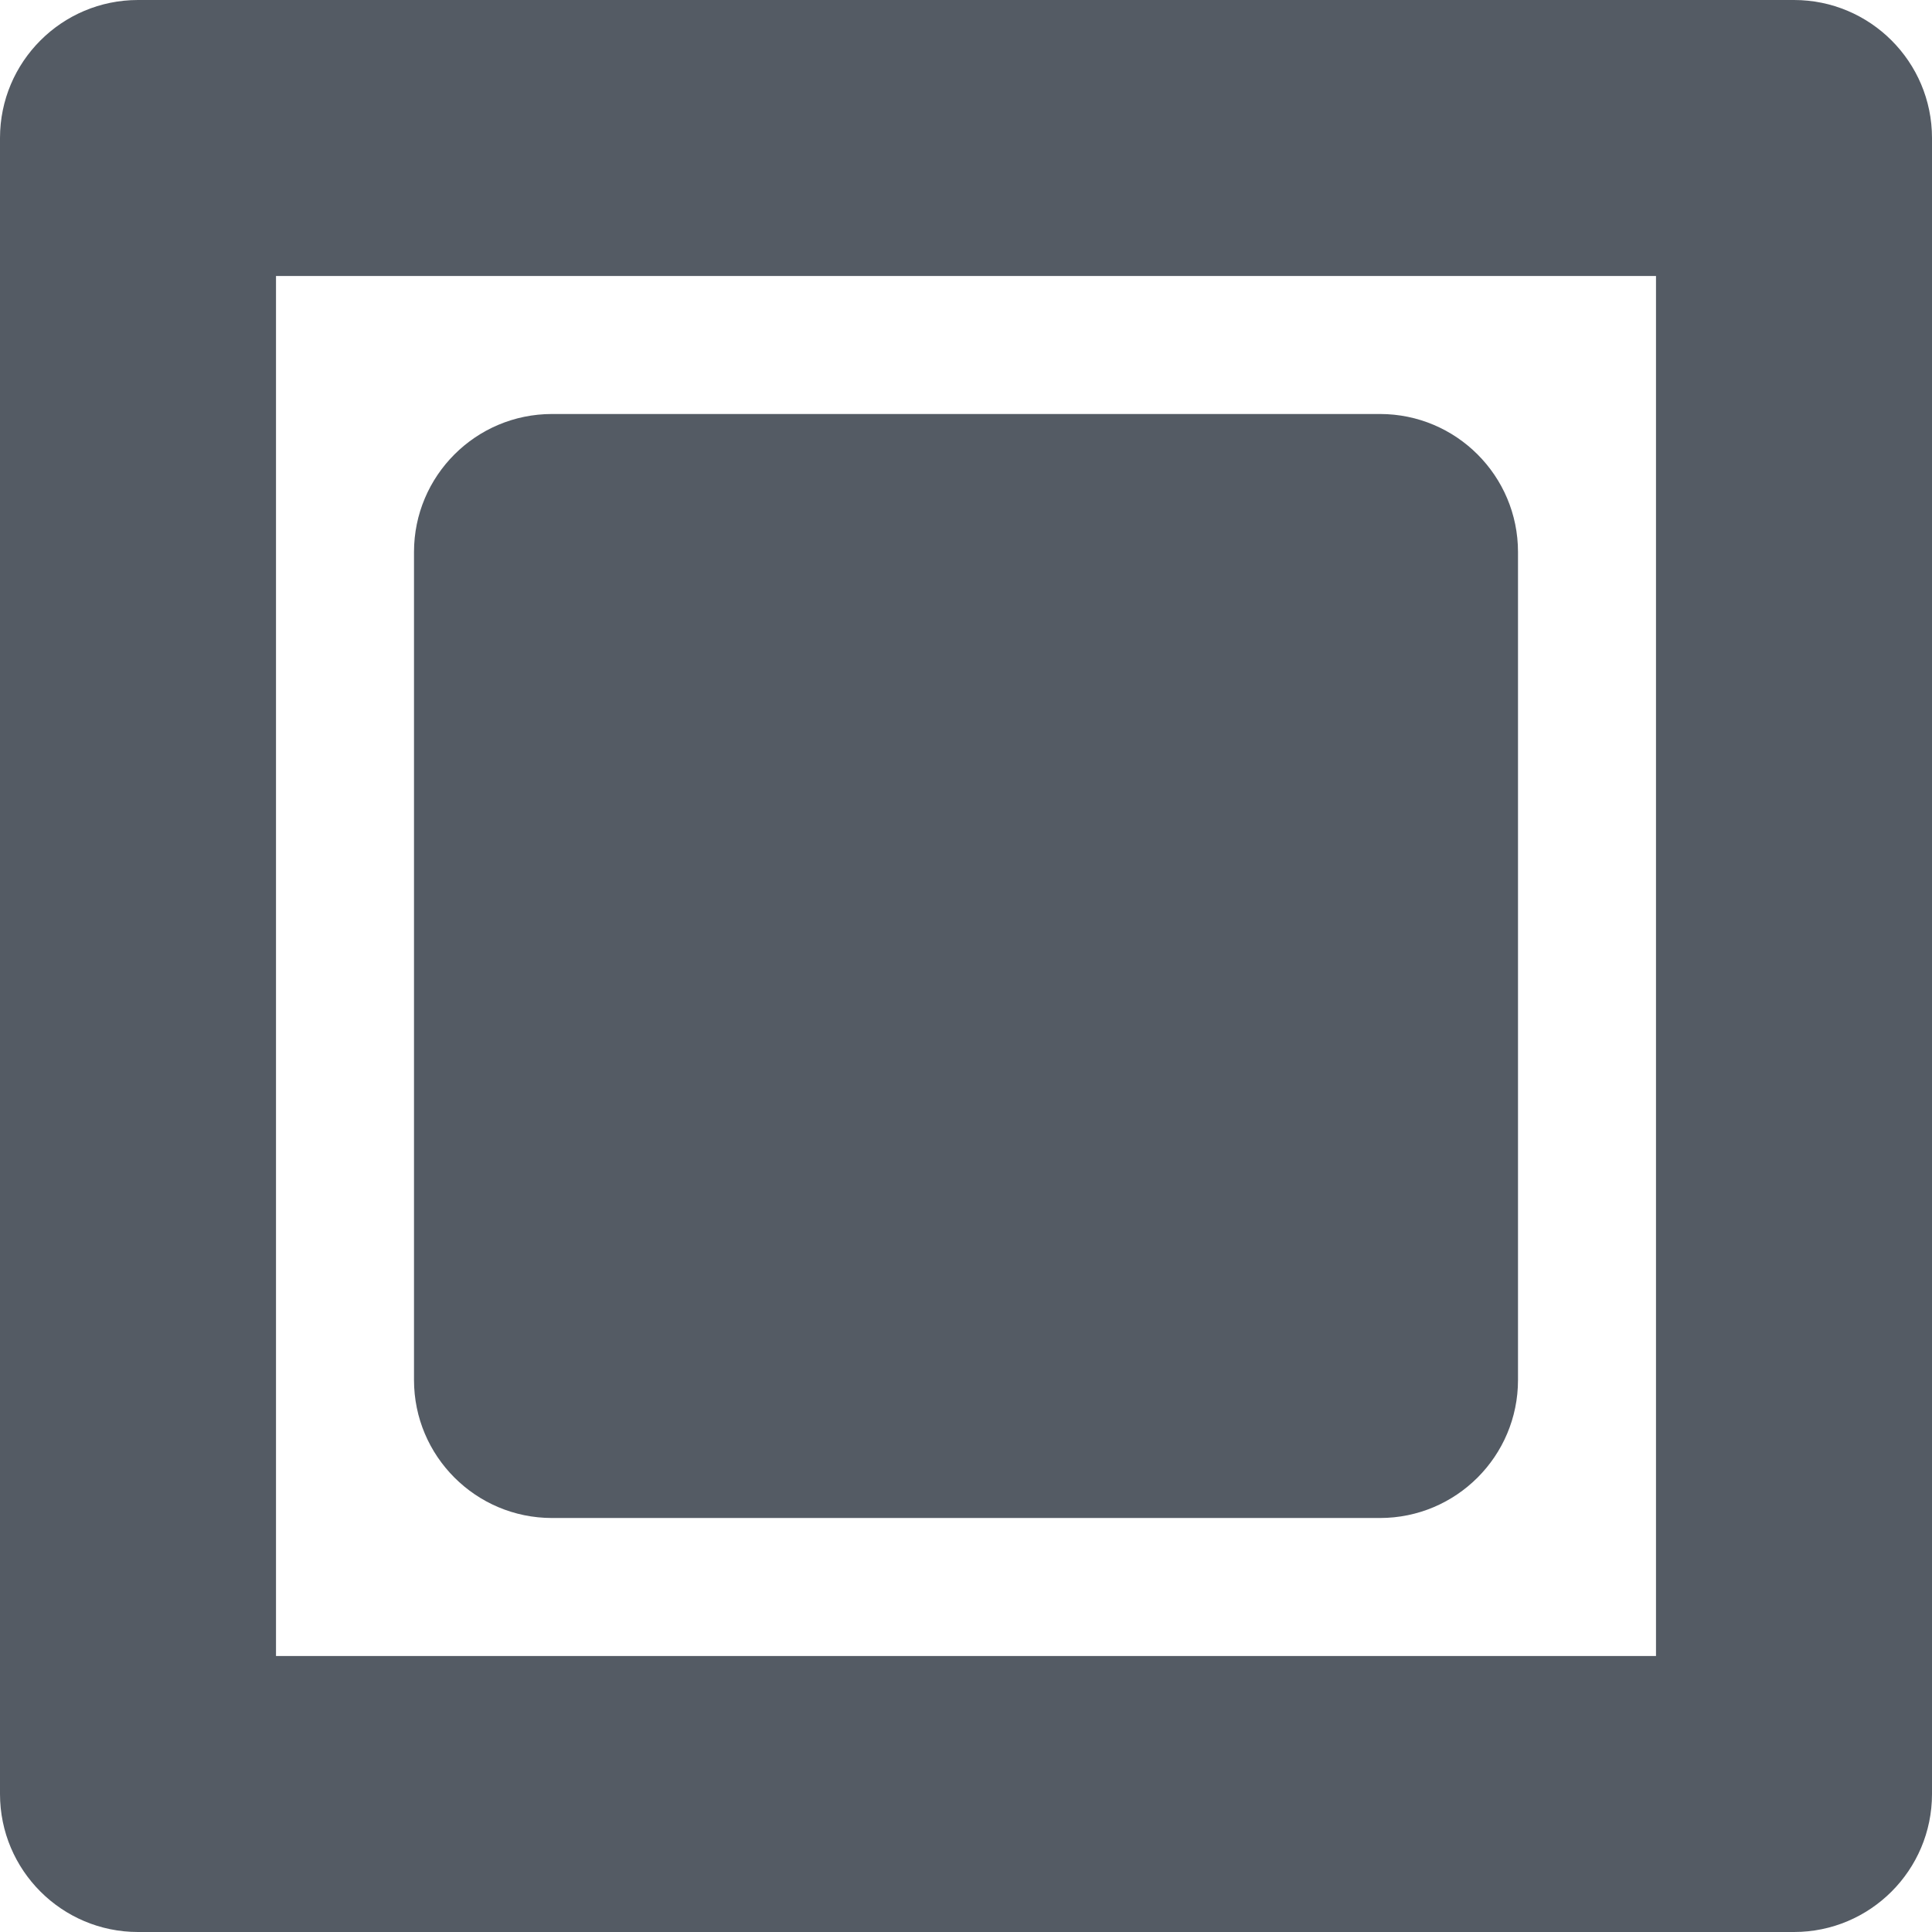
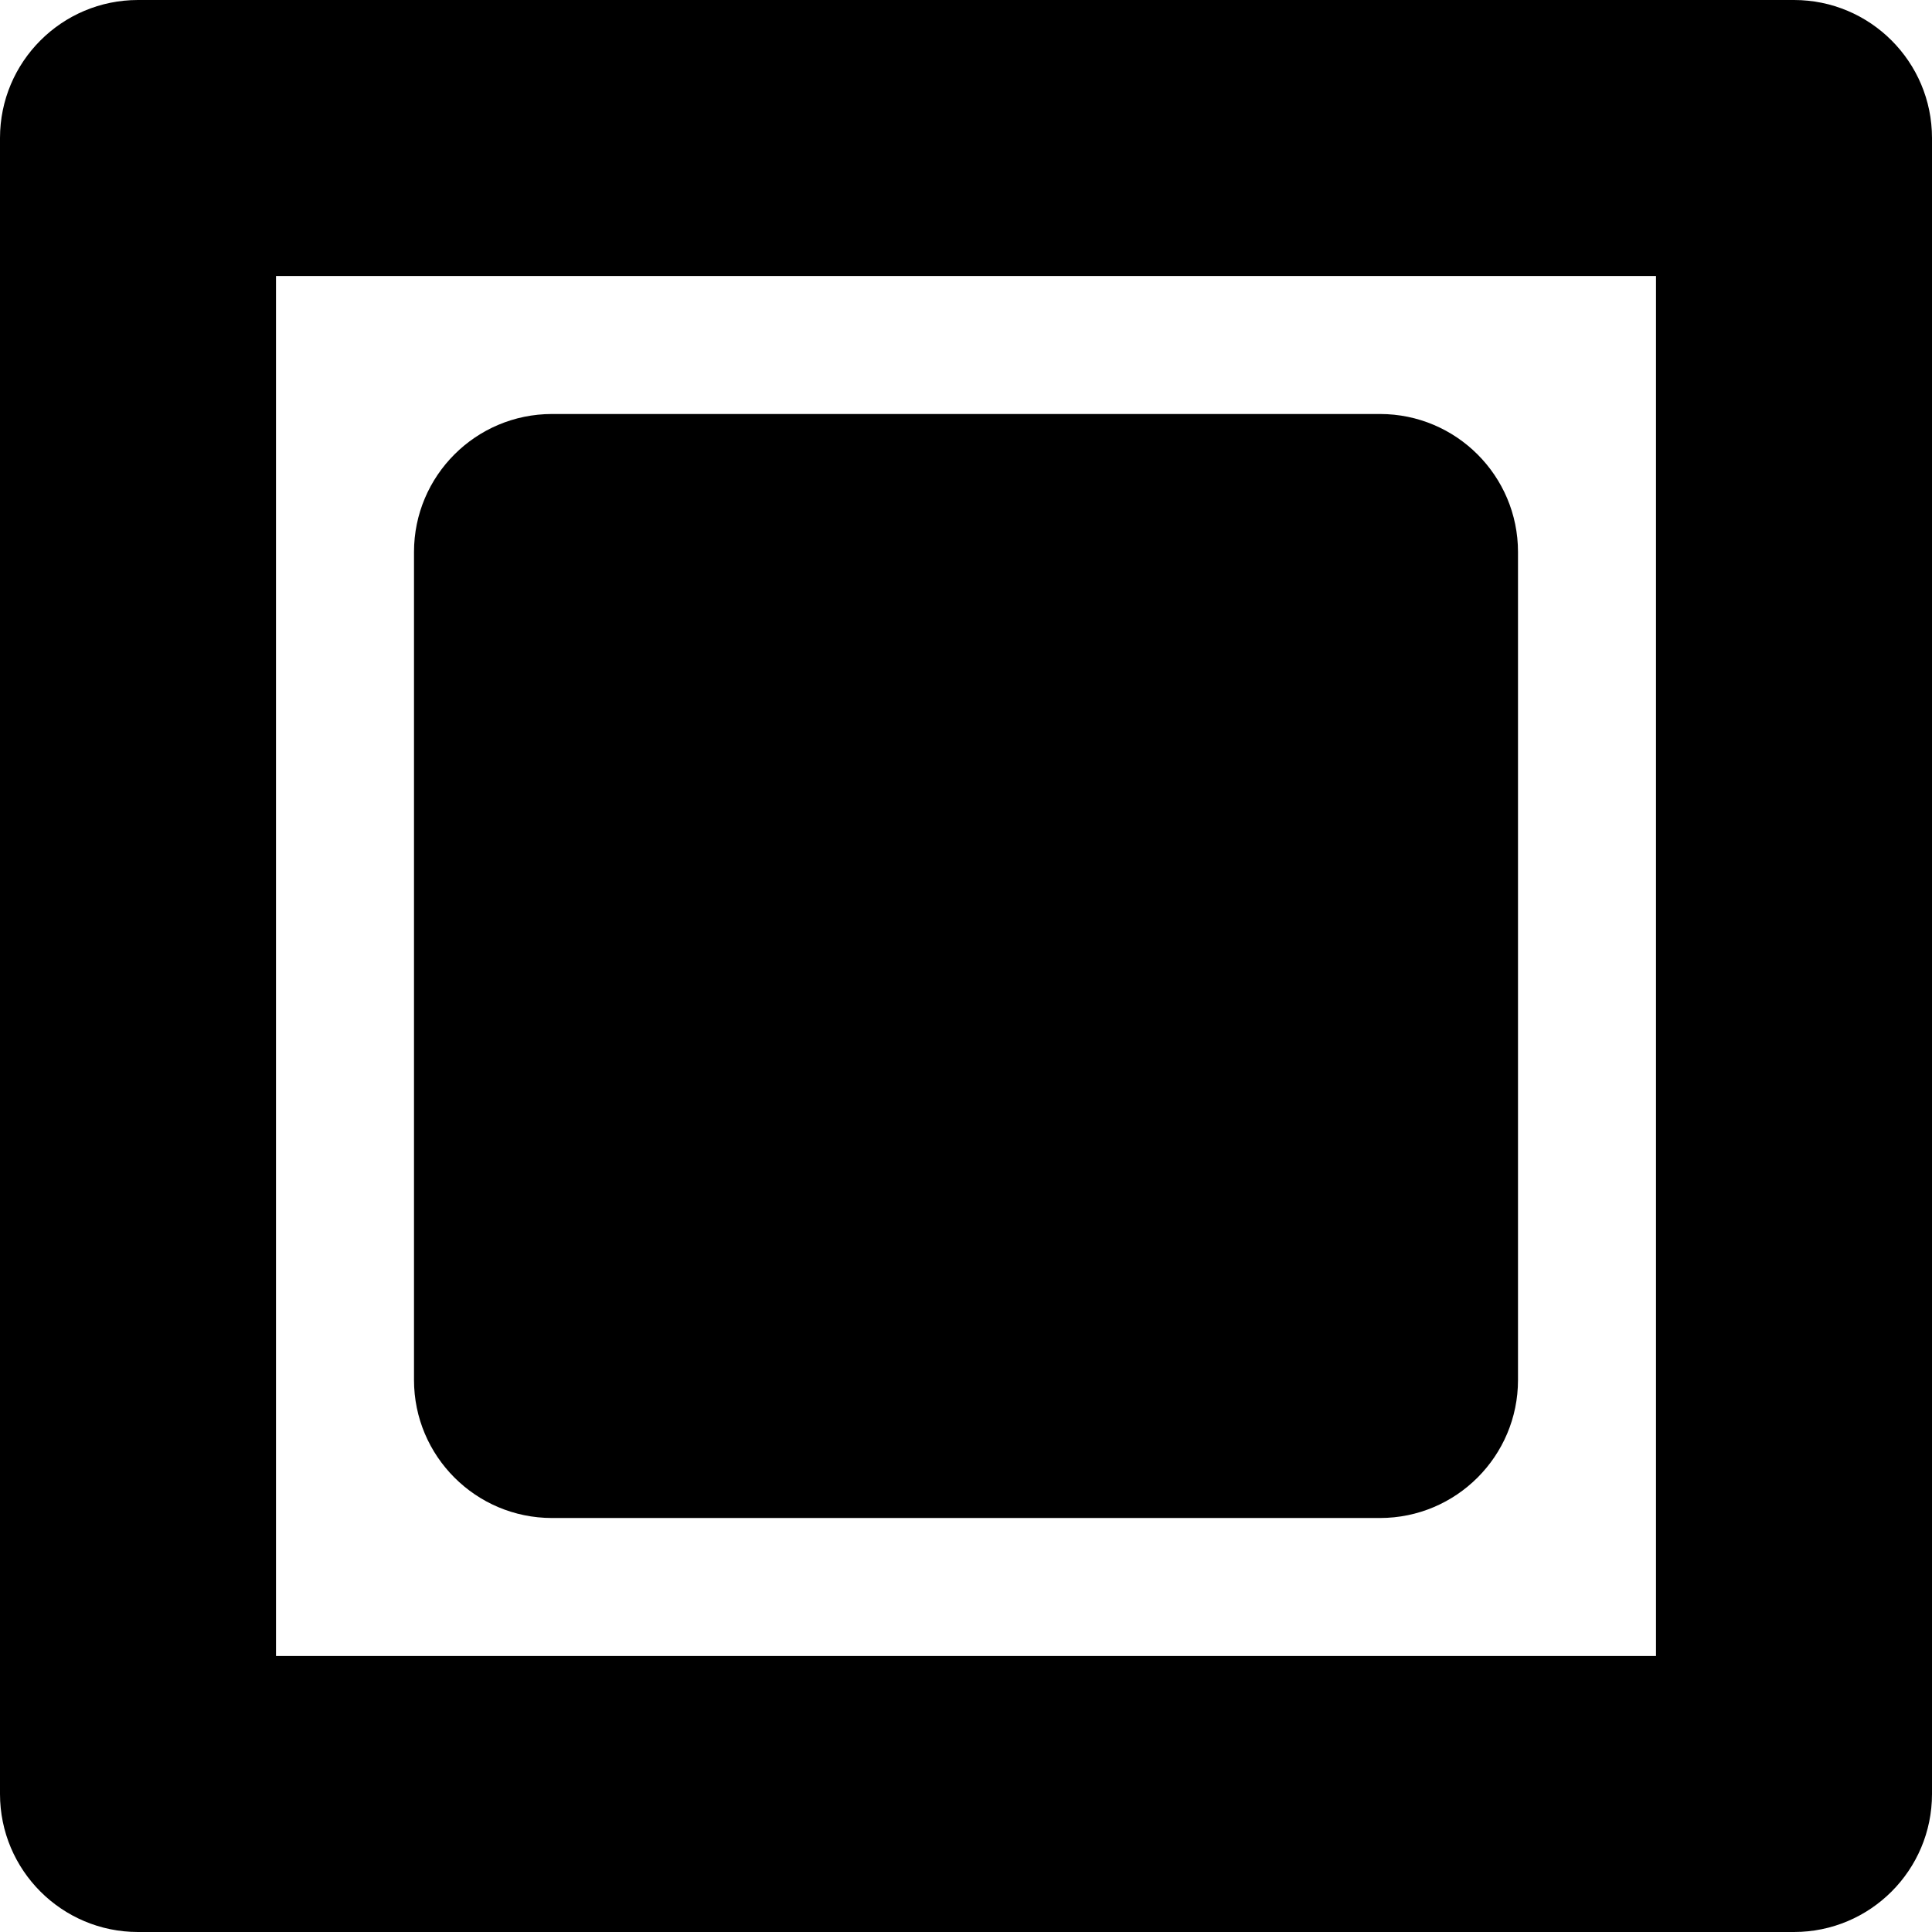
<svg xmlns="http://www.w3.org/2000/svg" width="14px" height="14px" viewBox="0 0 14 14" version="1.1">
-   <g id="Page-3" stroke="none" stroke-width="1" fill="none" fill-rule="evenodd">
-     <g id="Instances-Split-Screen-Copy" transform="translate(-1152, -50)" fill="#545B64">
+   <g id="Page-3" stroke="none" stroke-width="1">
+     <g id="Instances-Split-Screen-Copy" transform="translate(-1152, -50)">
      <g id="Group-10" transform="translate(3, 30)">
        <g id="Group-9" transform="translate(0, 19)">
          <g id="Group-2" transform="translate(1104, 1)">
            <g id="view-full-copy" transform="translate(45, 0)">
              <path d="M4,3 C3.448,3 3,3.448 3,4 L3,10 C3,10.552 3.448,11 4,11 L10,11 C10.552,11 11,10.552 11,10 L11,4 C11,3.448 10.552,3 10,3 L4,3 Z" id="Path" fill-rule="nonzero" />
              <path d="M1,0 C0.448,0 0,0.448 0,1 L0,13 C0,13.552 0.448,14 1,14 L13,14 C13.552,14 14,13.552 14,13 L14,1 C14,0.448 13.552,0 13,0 L1,0 Z M2,12 L2,2 L12,2 L12,12 L2,12 Z" id="Shape" />
            </g>
          </g>
        </g>
      </g>
    </g>
  </g>
</svg>
